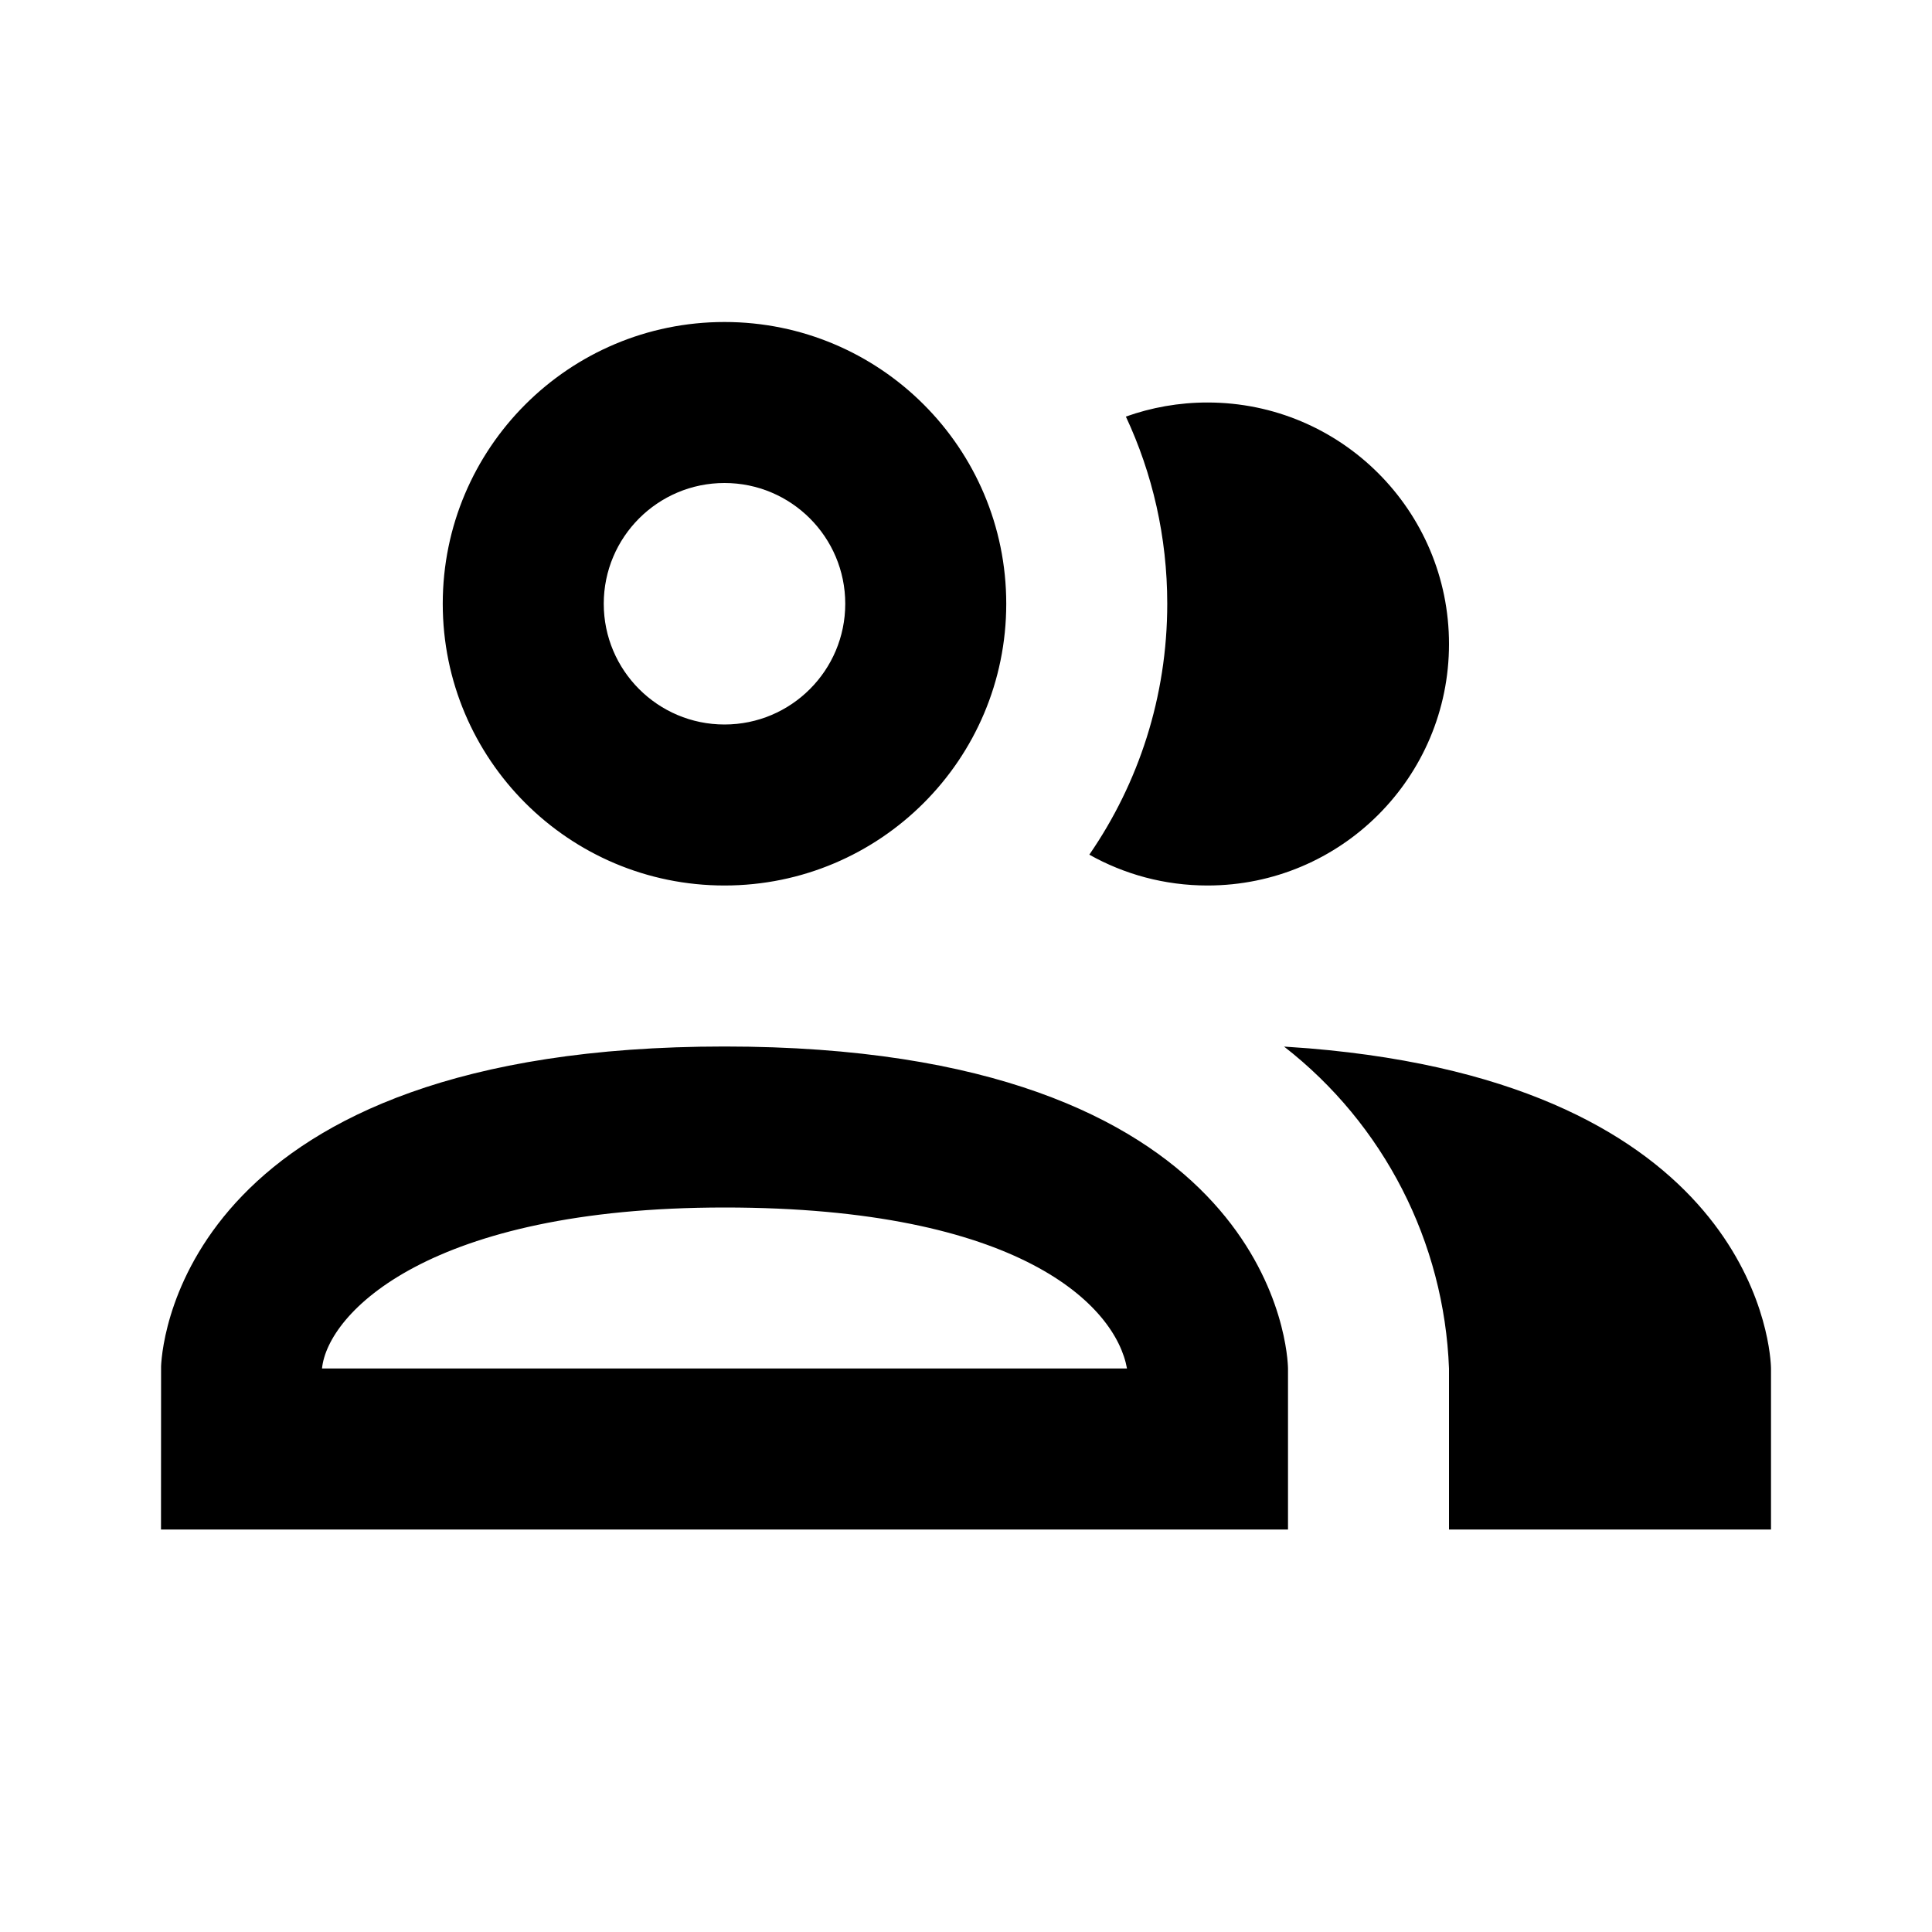
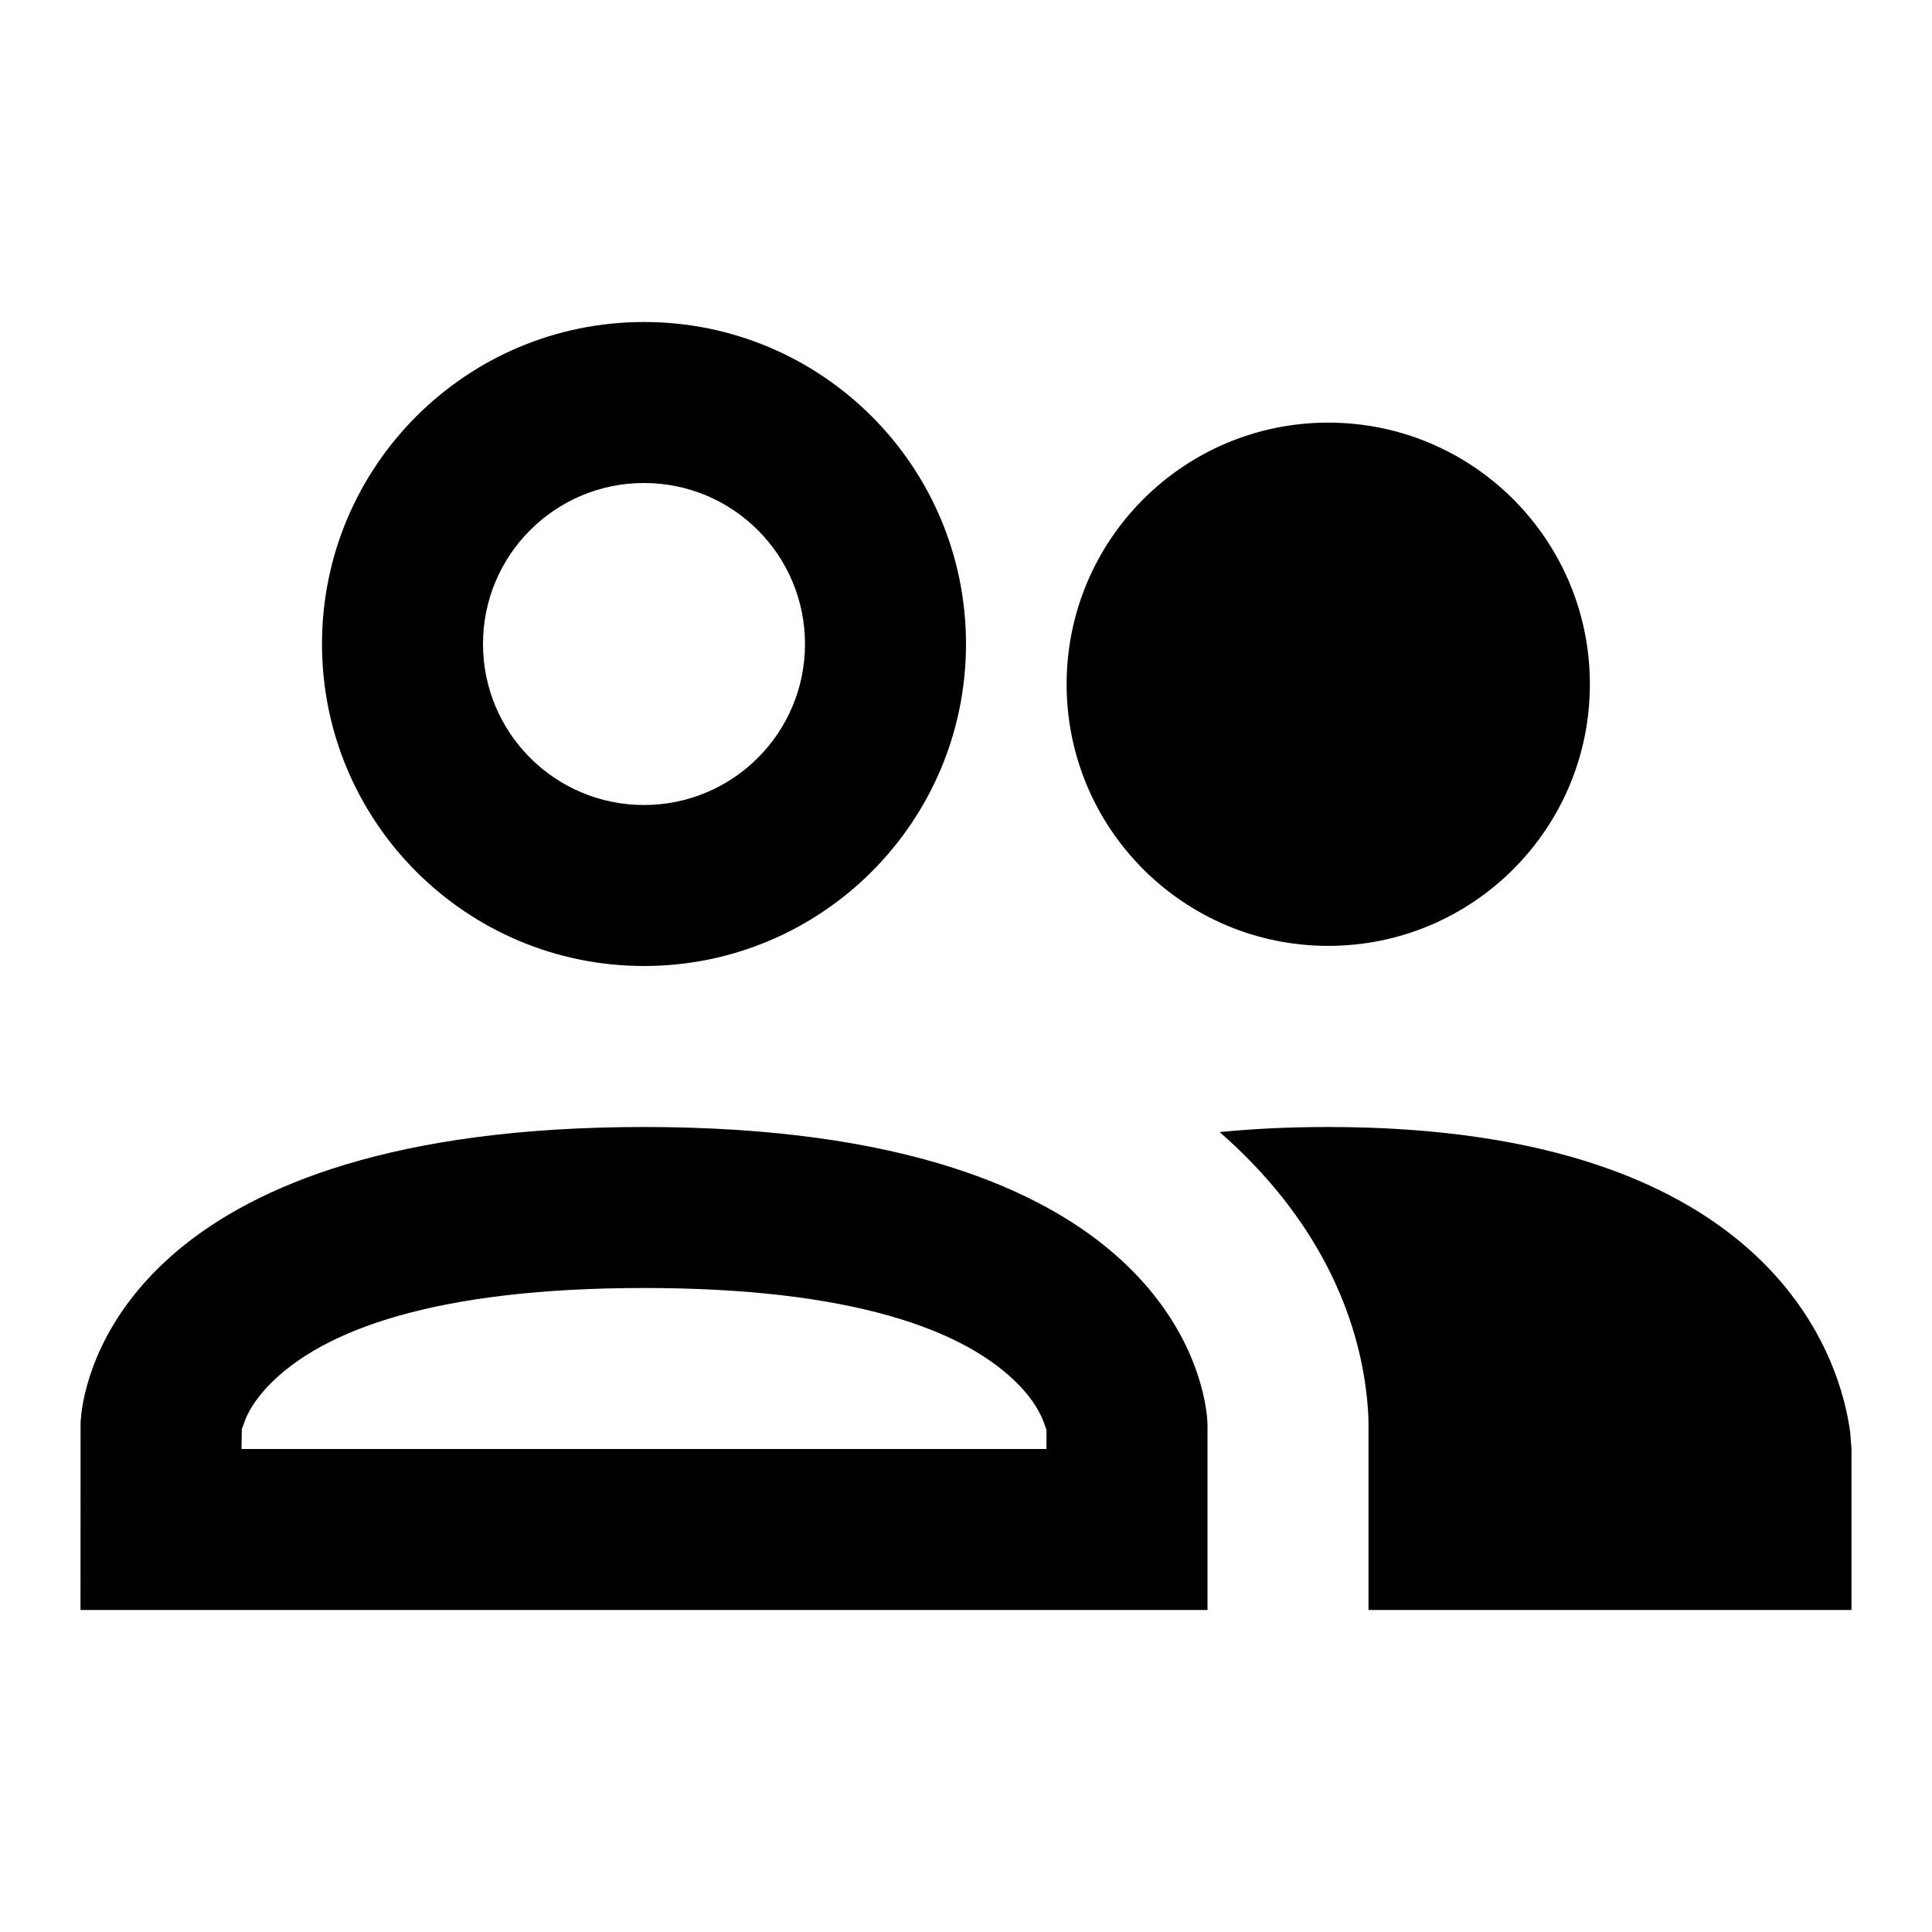
<svg xmlns="http://www.w3.org/2000/svg" width="24px" height="24px" viewBox="0 0 24 24" version="1.1">
  <g id="icon/material/group-incognito" stroke="none" stroke-width="1" fill="none" fill-rule="evenodd">
    <rect id="ViewBox" fill-rule="nonzero" x="0" y="0" width="24" height="24" />
-     <path d="M9,13 C15.65,13 15.982,16.61 15.999,16.971 L16,16.997 L16,19 L2,19 L2.001,16.971 C2.018,16.61 2.35,13 9,13 Z M15.95,13.001 L16.259,13.023 C21.687,13.473 21.983,16.627 21.999,16.97 L22,16.997 L22,19 L18,19 L18,17 C17.941,15.429 17.191,13.965 15.95,13 L15.95,13.001 Z M9,15 C5.33,15 4.07,16.31 4,17 L14,17 C13.86,16.22 12.67,15 9,15 Z M9,4 C10.933,4 12.5,5.567 12.5,7.5 C12.5,9.433 10.933,11 9,11 C7.067,11 5.5,9.433 5.5,7.5 C5.5,5.567 7.067,4 9,4 Z M15,5 C16.657,5 18,6.343 18,8 C18,9.657 16.657,11 15,11 C14.467,11 13.966,10.861 13.532,10.617 C14.143,9.731 14.5,8.657 14.5,7.5 C14.5,6.669 14.316,5.881 13.986,5.175 C14.303,5.062 14.644,5 15,5 Z M9,6 C8.172,6 7.5,6.672 7.5,7.5 C7.5,8.328 8.172,9 9,9 C9.828,9 10.5,8.328 10.5,7.5 C10.5,6.672 9.828,6 9,6 Z" id="xabber:group-incognito" fill="#000000" fill-rule="nonzero" />
+     <path d="M8,14 C14.421,14 14.952,17.106 14.996,17.621 L15,17.689 L15,20 L1,20 L1.001,17.666 L1.011,17.556 C1.093,16.889 1.809,14 8,14 Z M16.5,14 C22.113,14 22.879,16.983 22.984,17.797 L23,17.996 L23,20 L17,20 L17,17.689 L16.998,17.592 C16.945,16.529 16.485,15.328 15.368,14.261 C15.297,14.194 15.225,14.128 15.151,14.063 C15.564,14.022 16.014,14 16.5,14 Z M8,16 C5.447,16 4.004,16.507 3.327,17.222 C3.193,17.363 3.106,17.498 3.051,17.625 L3.004,17.754 L3,18 L13,18 L13,17.73 C13,17.749 12.999,17.756 12.996,17.754 L12.984,17.718 C12.935,17.565 12.84,17.398 12.673,17.222 C11.996,16.507 10.553,16 8,16 Z M8,4 C10.209,4 12,5.791 12,8 C12,10.209 10.209,12 8,12 C5.791,12 4,10.209 4,8 C4,5.791 5.791,4 8,4 Z M16.5,5.25 C18.295,5.25 19.75,6.705 19.75,8.5 C19.75,10.295 18.295,11.75 16.5,11.75 C14.705,11.75 13.25,10.295 13.25,8.5 C13.25,6.705 14.705,5.25 16.5,5.25 Z M8,6 C6.895,6 6,6.895 6,8 C6,9.105 6.895,10 8,10 C9.105,10 10,9.105 10,8 C10,6.895 9.105,6 8,6 Z" id="xabber:group-incognito" fill="#000000" fill-rule="nonzero" />
  </g>
</svg>
